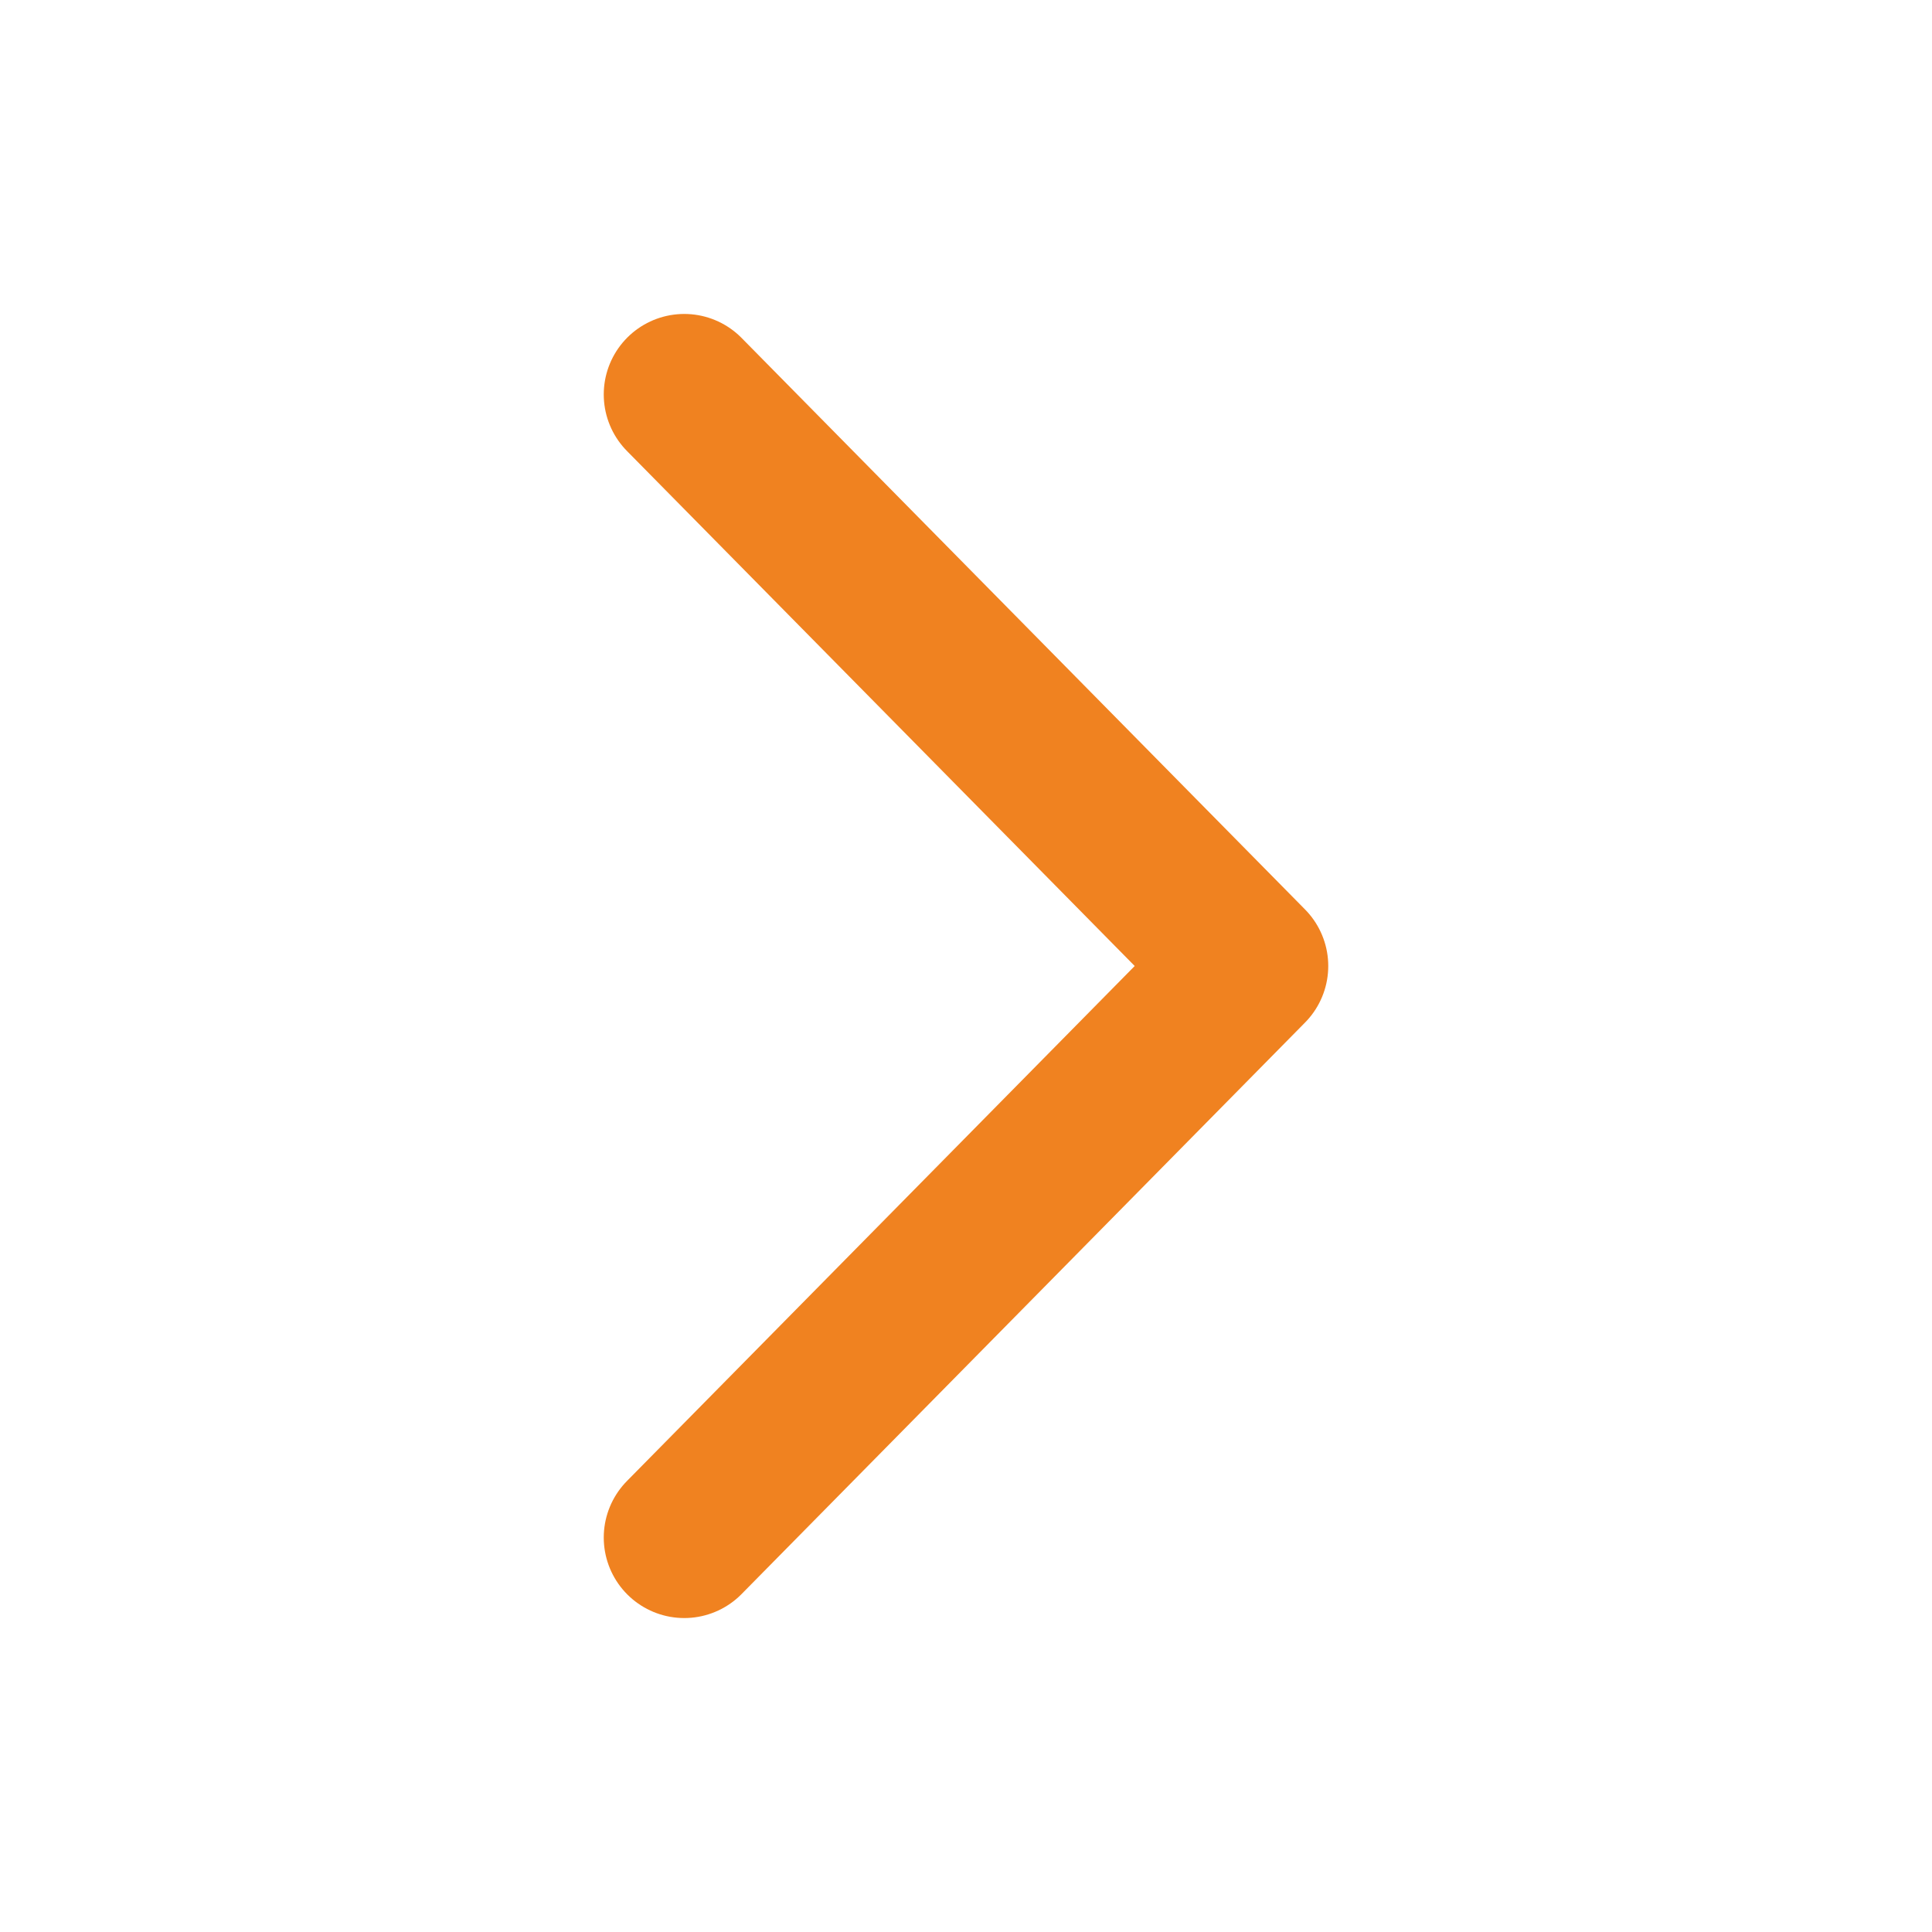
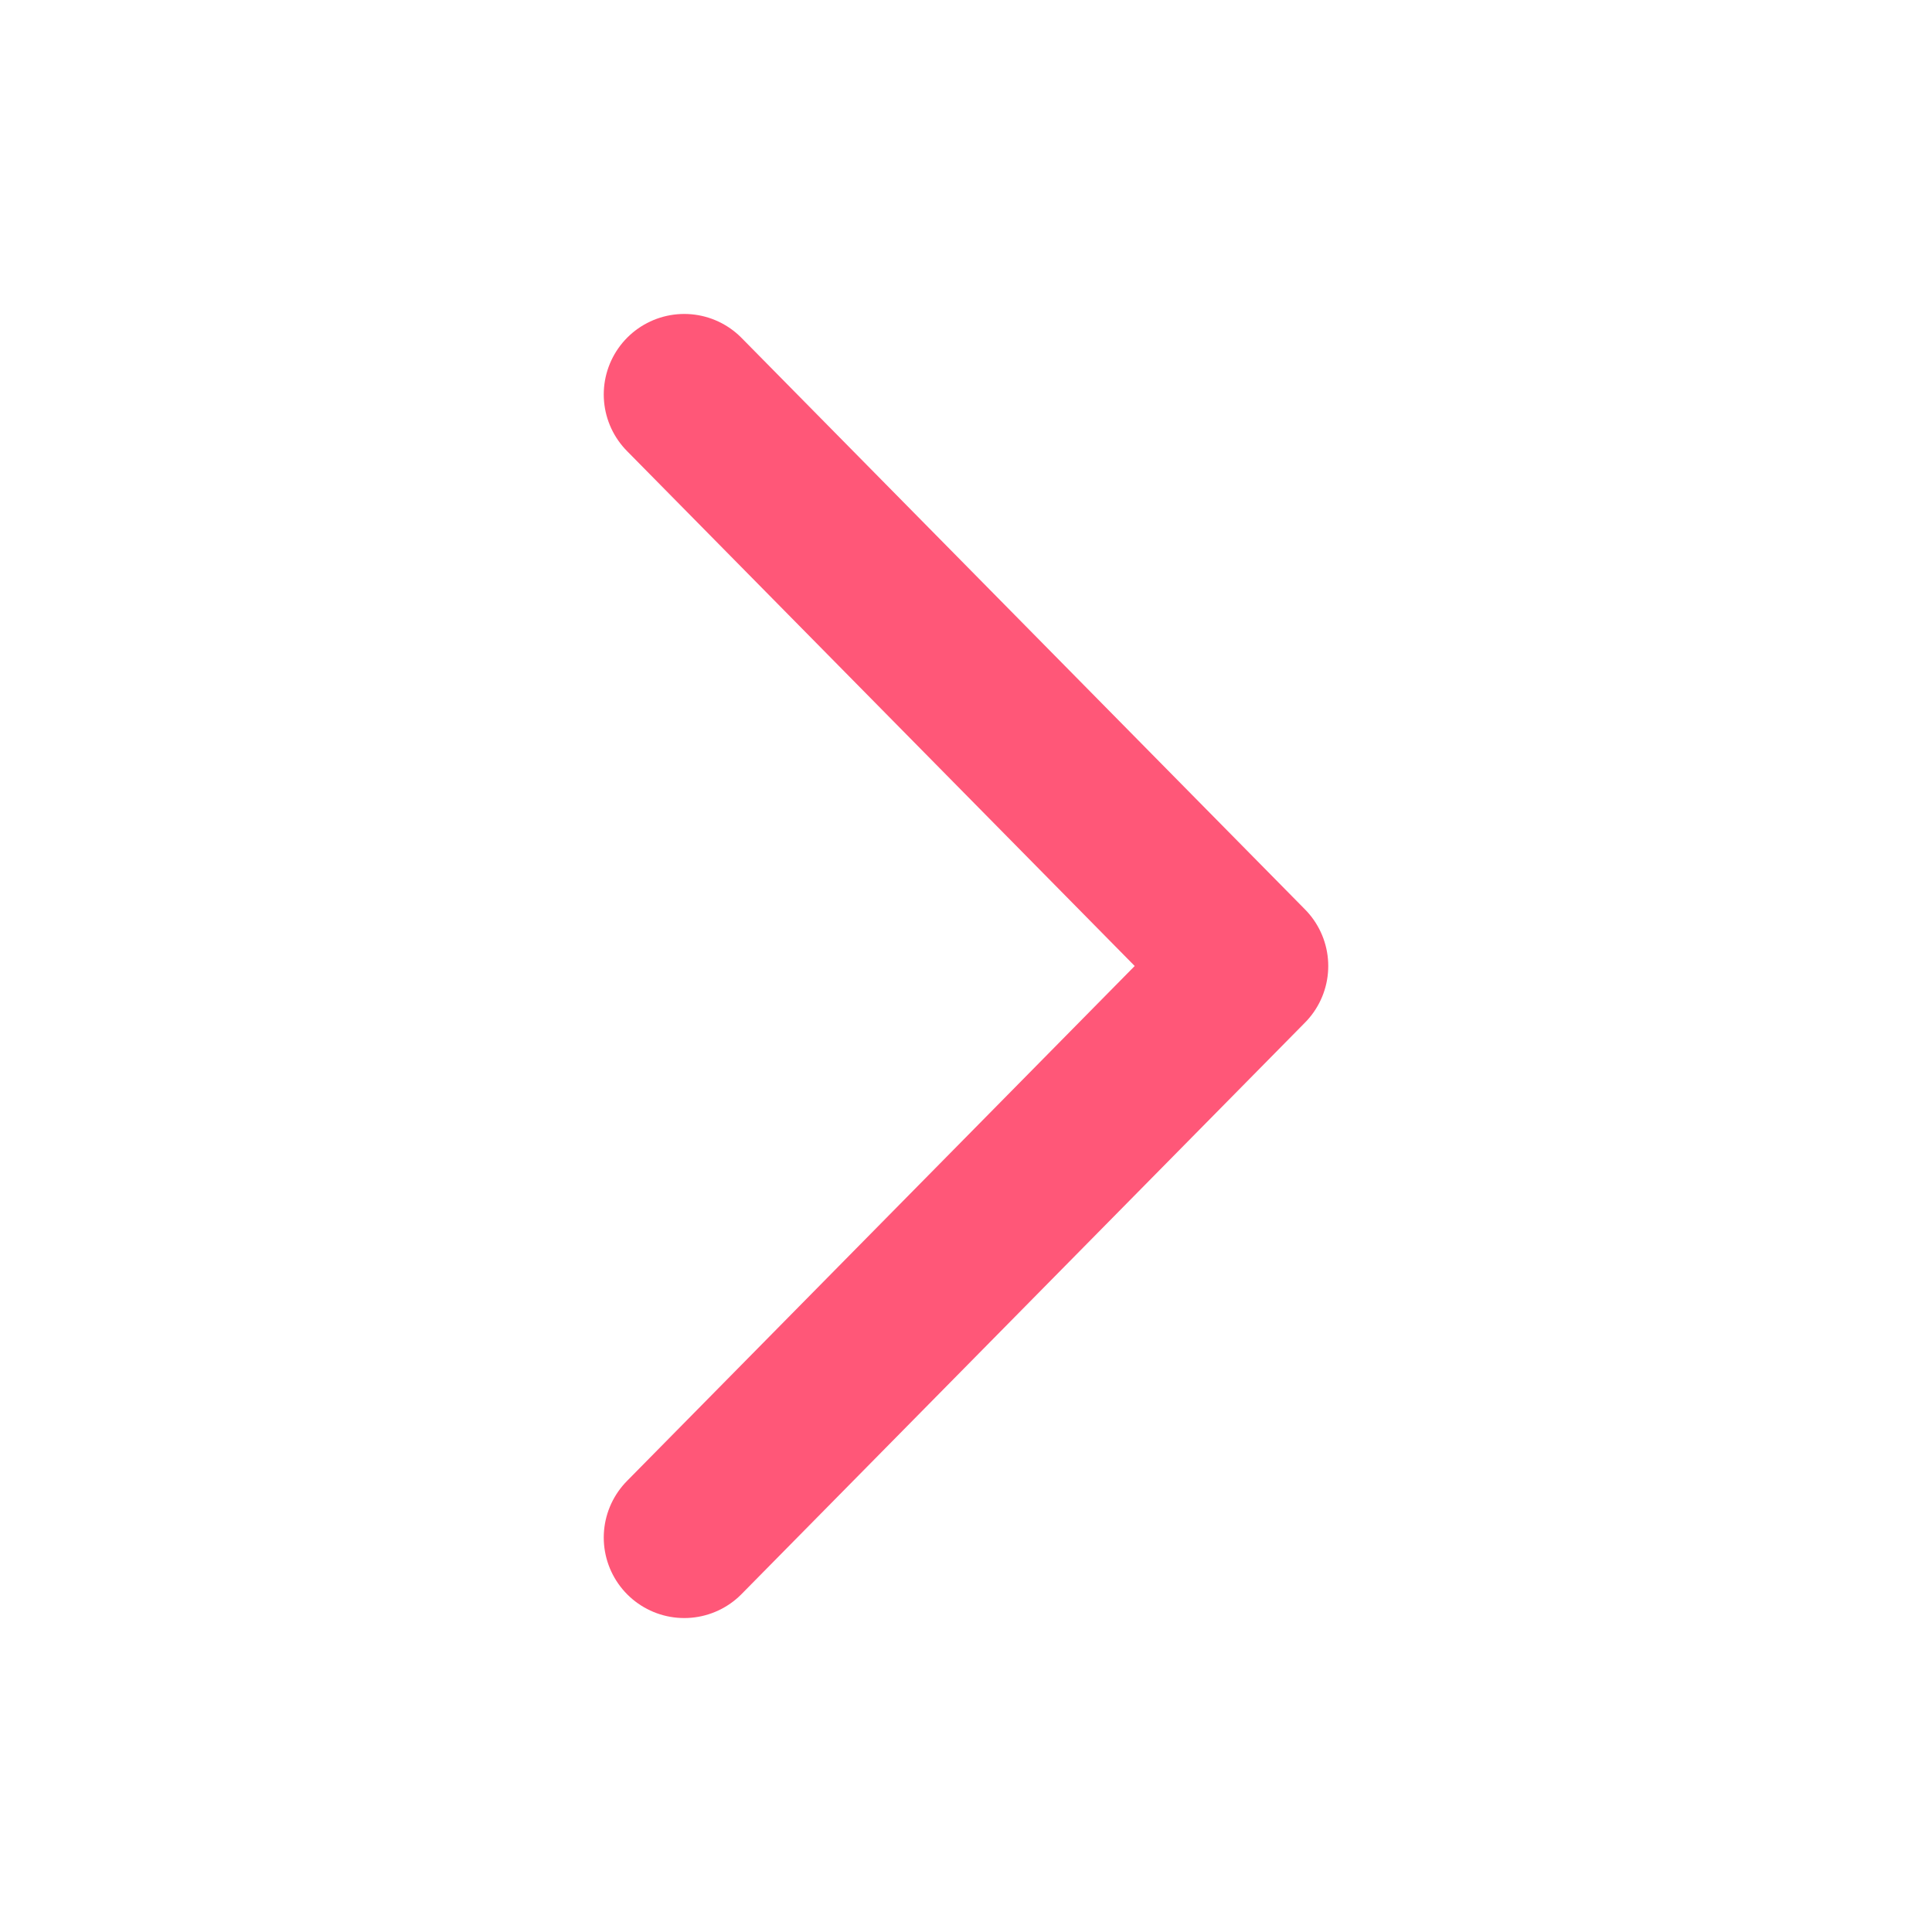
<svg xmlns="http://www.w3.org/2000/svg" version="1.1" id="Layer_1" x="0px" y="0px" width="24px" height="24px" viewBox="0 0 24 24" style="enable-background:new 0 0 24 24;" xml:space="preserve">
  <style type="text/css">
- 	.st0{fill:none;stroke:#F08220;stroke-width:2;stroke-linecap:round;stroke-linejoin:round;stroke-miterlimit:10;}
+ 	.st0{fill:none;stroke:#FF5778;stroke-width:2;stroke-linecap:round;stroke-linejoin:round;stroke-miterlimit:10;}
</style>
  <polyline class="st0" points="8.5,19.1 15.5,12 8.5,4.9 " />
</svg>
